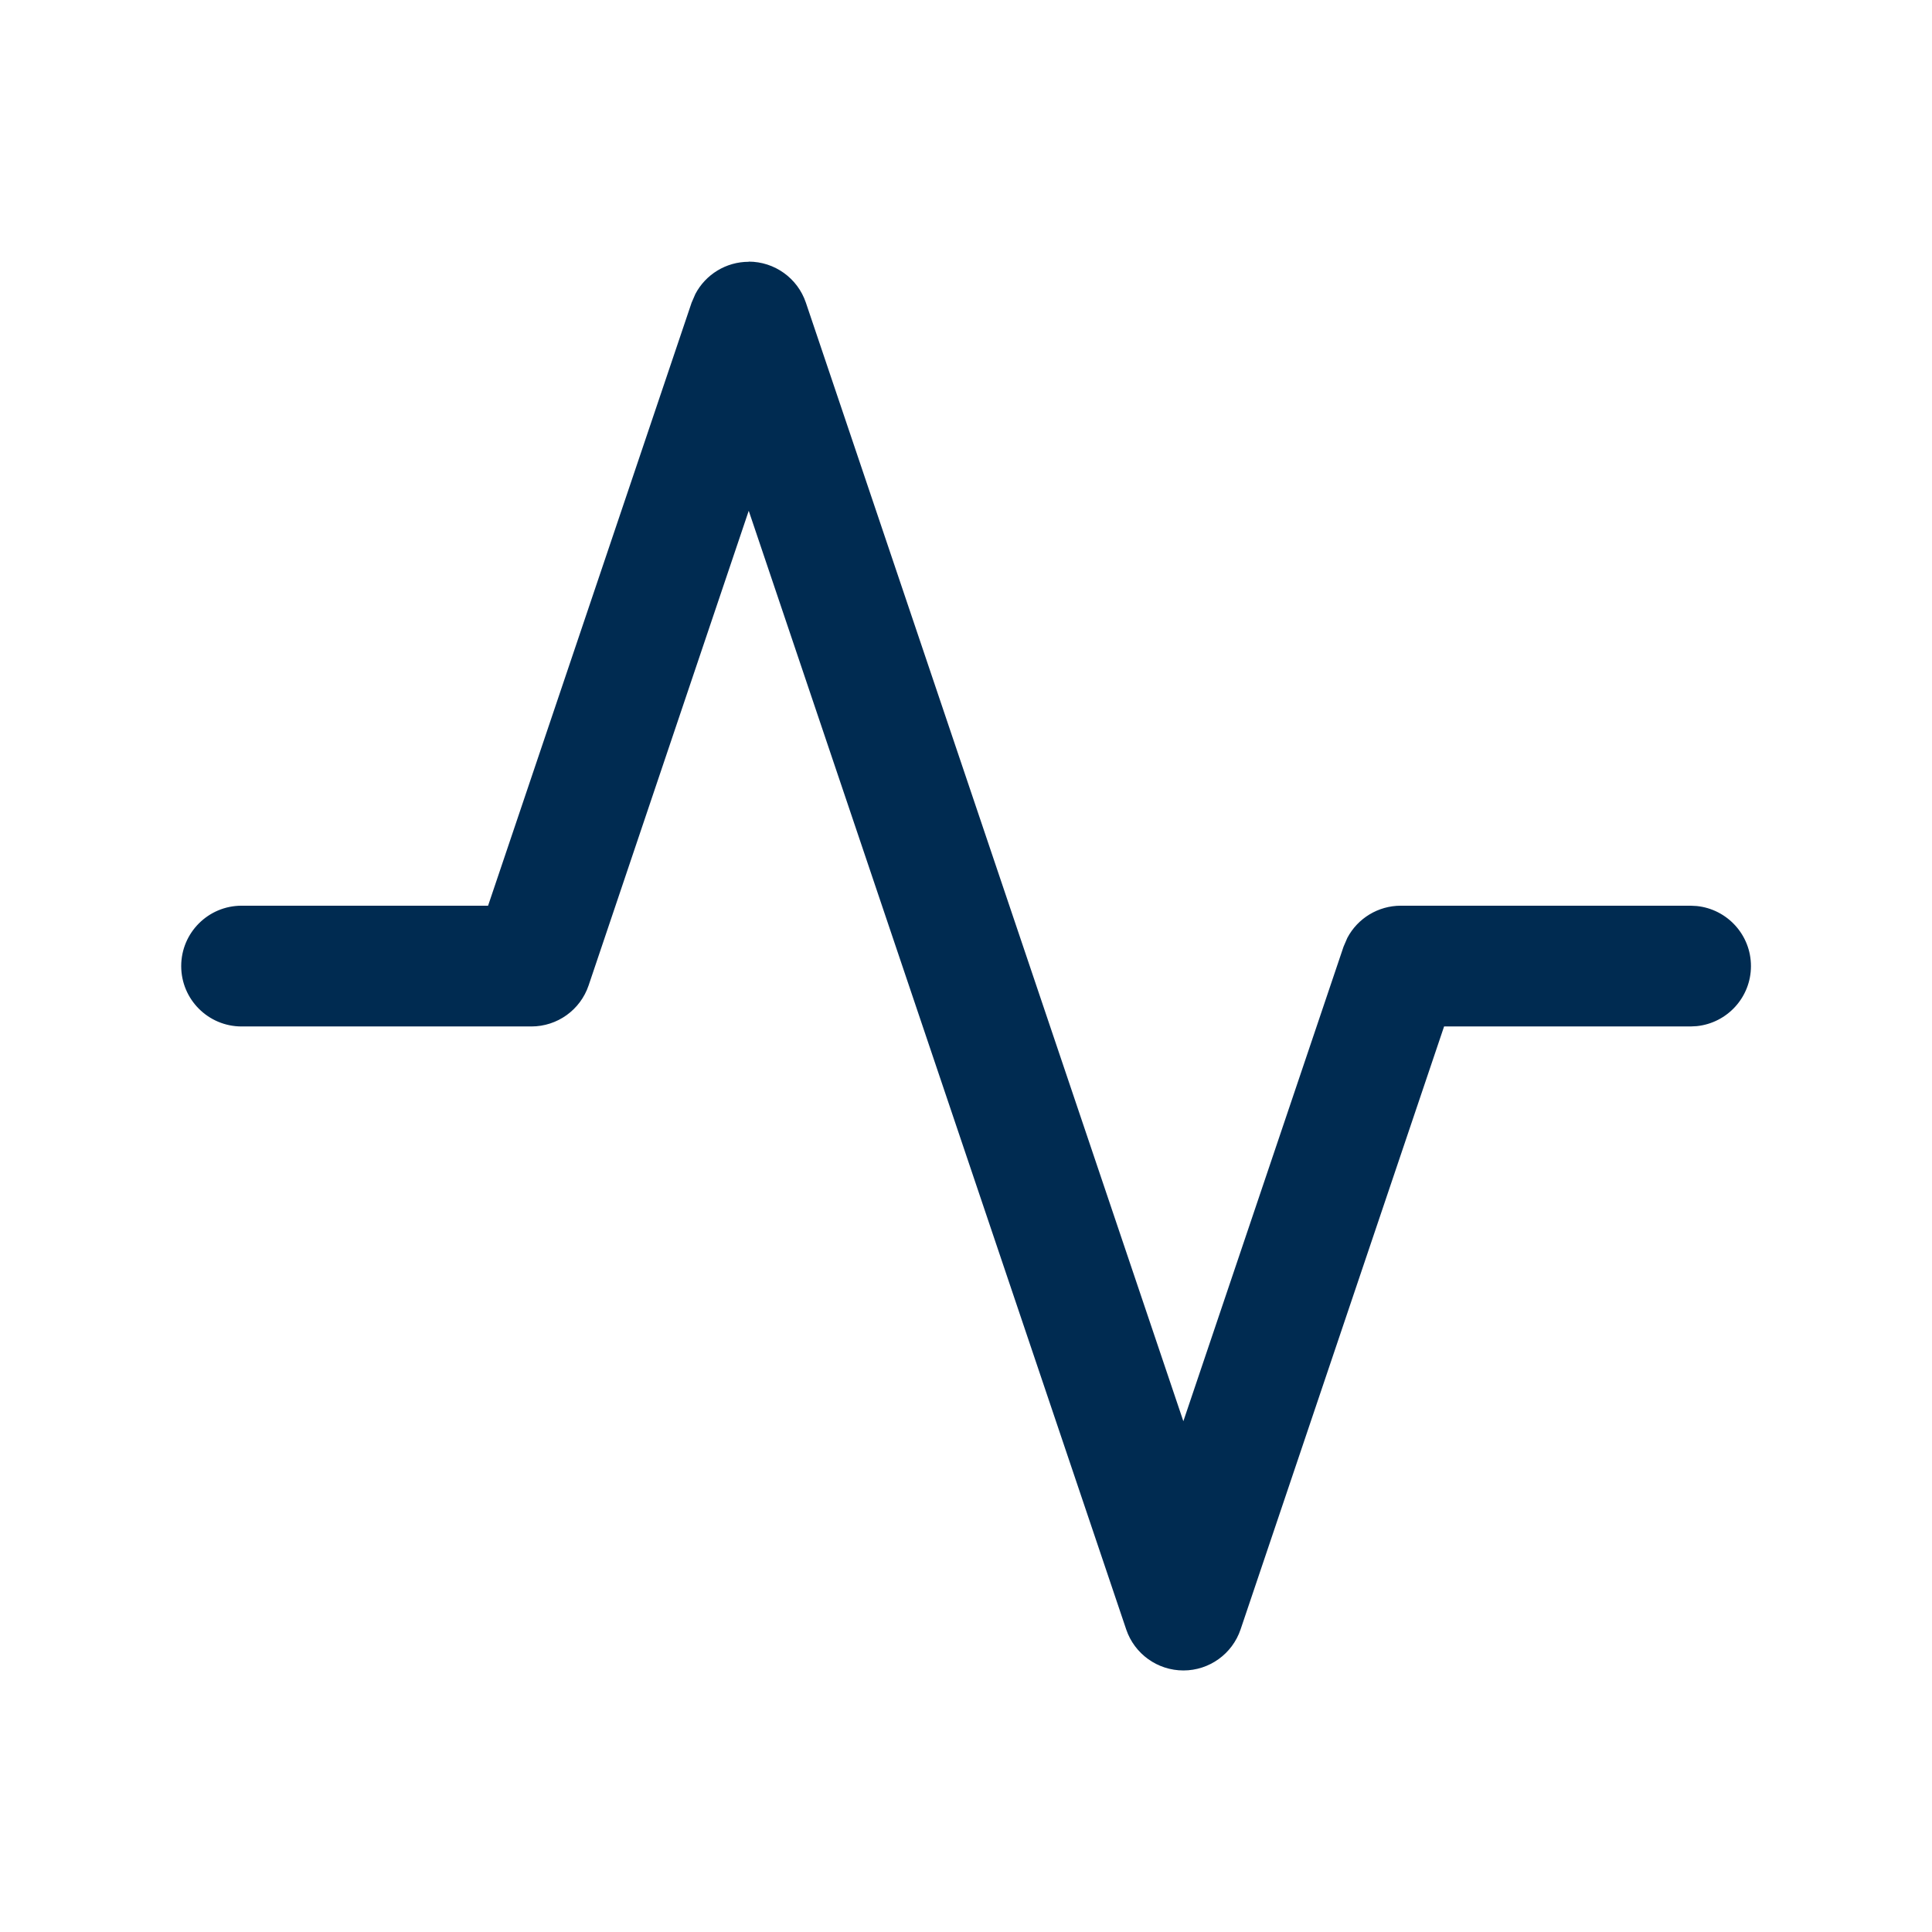
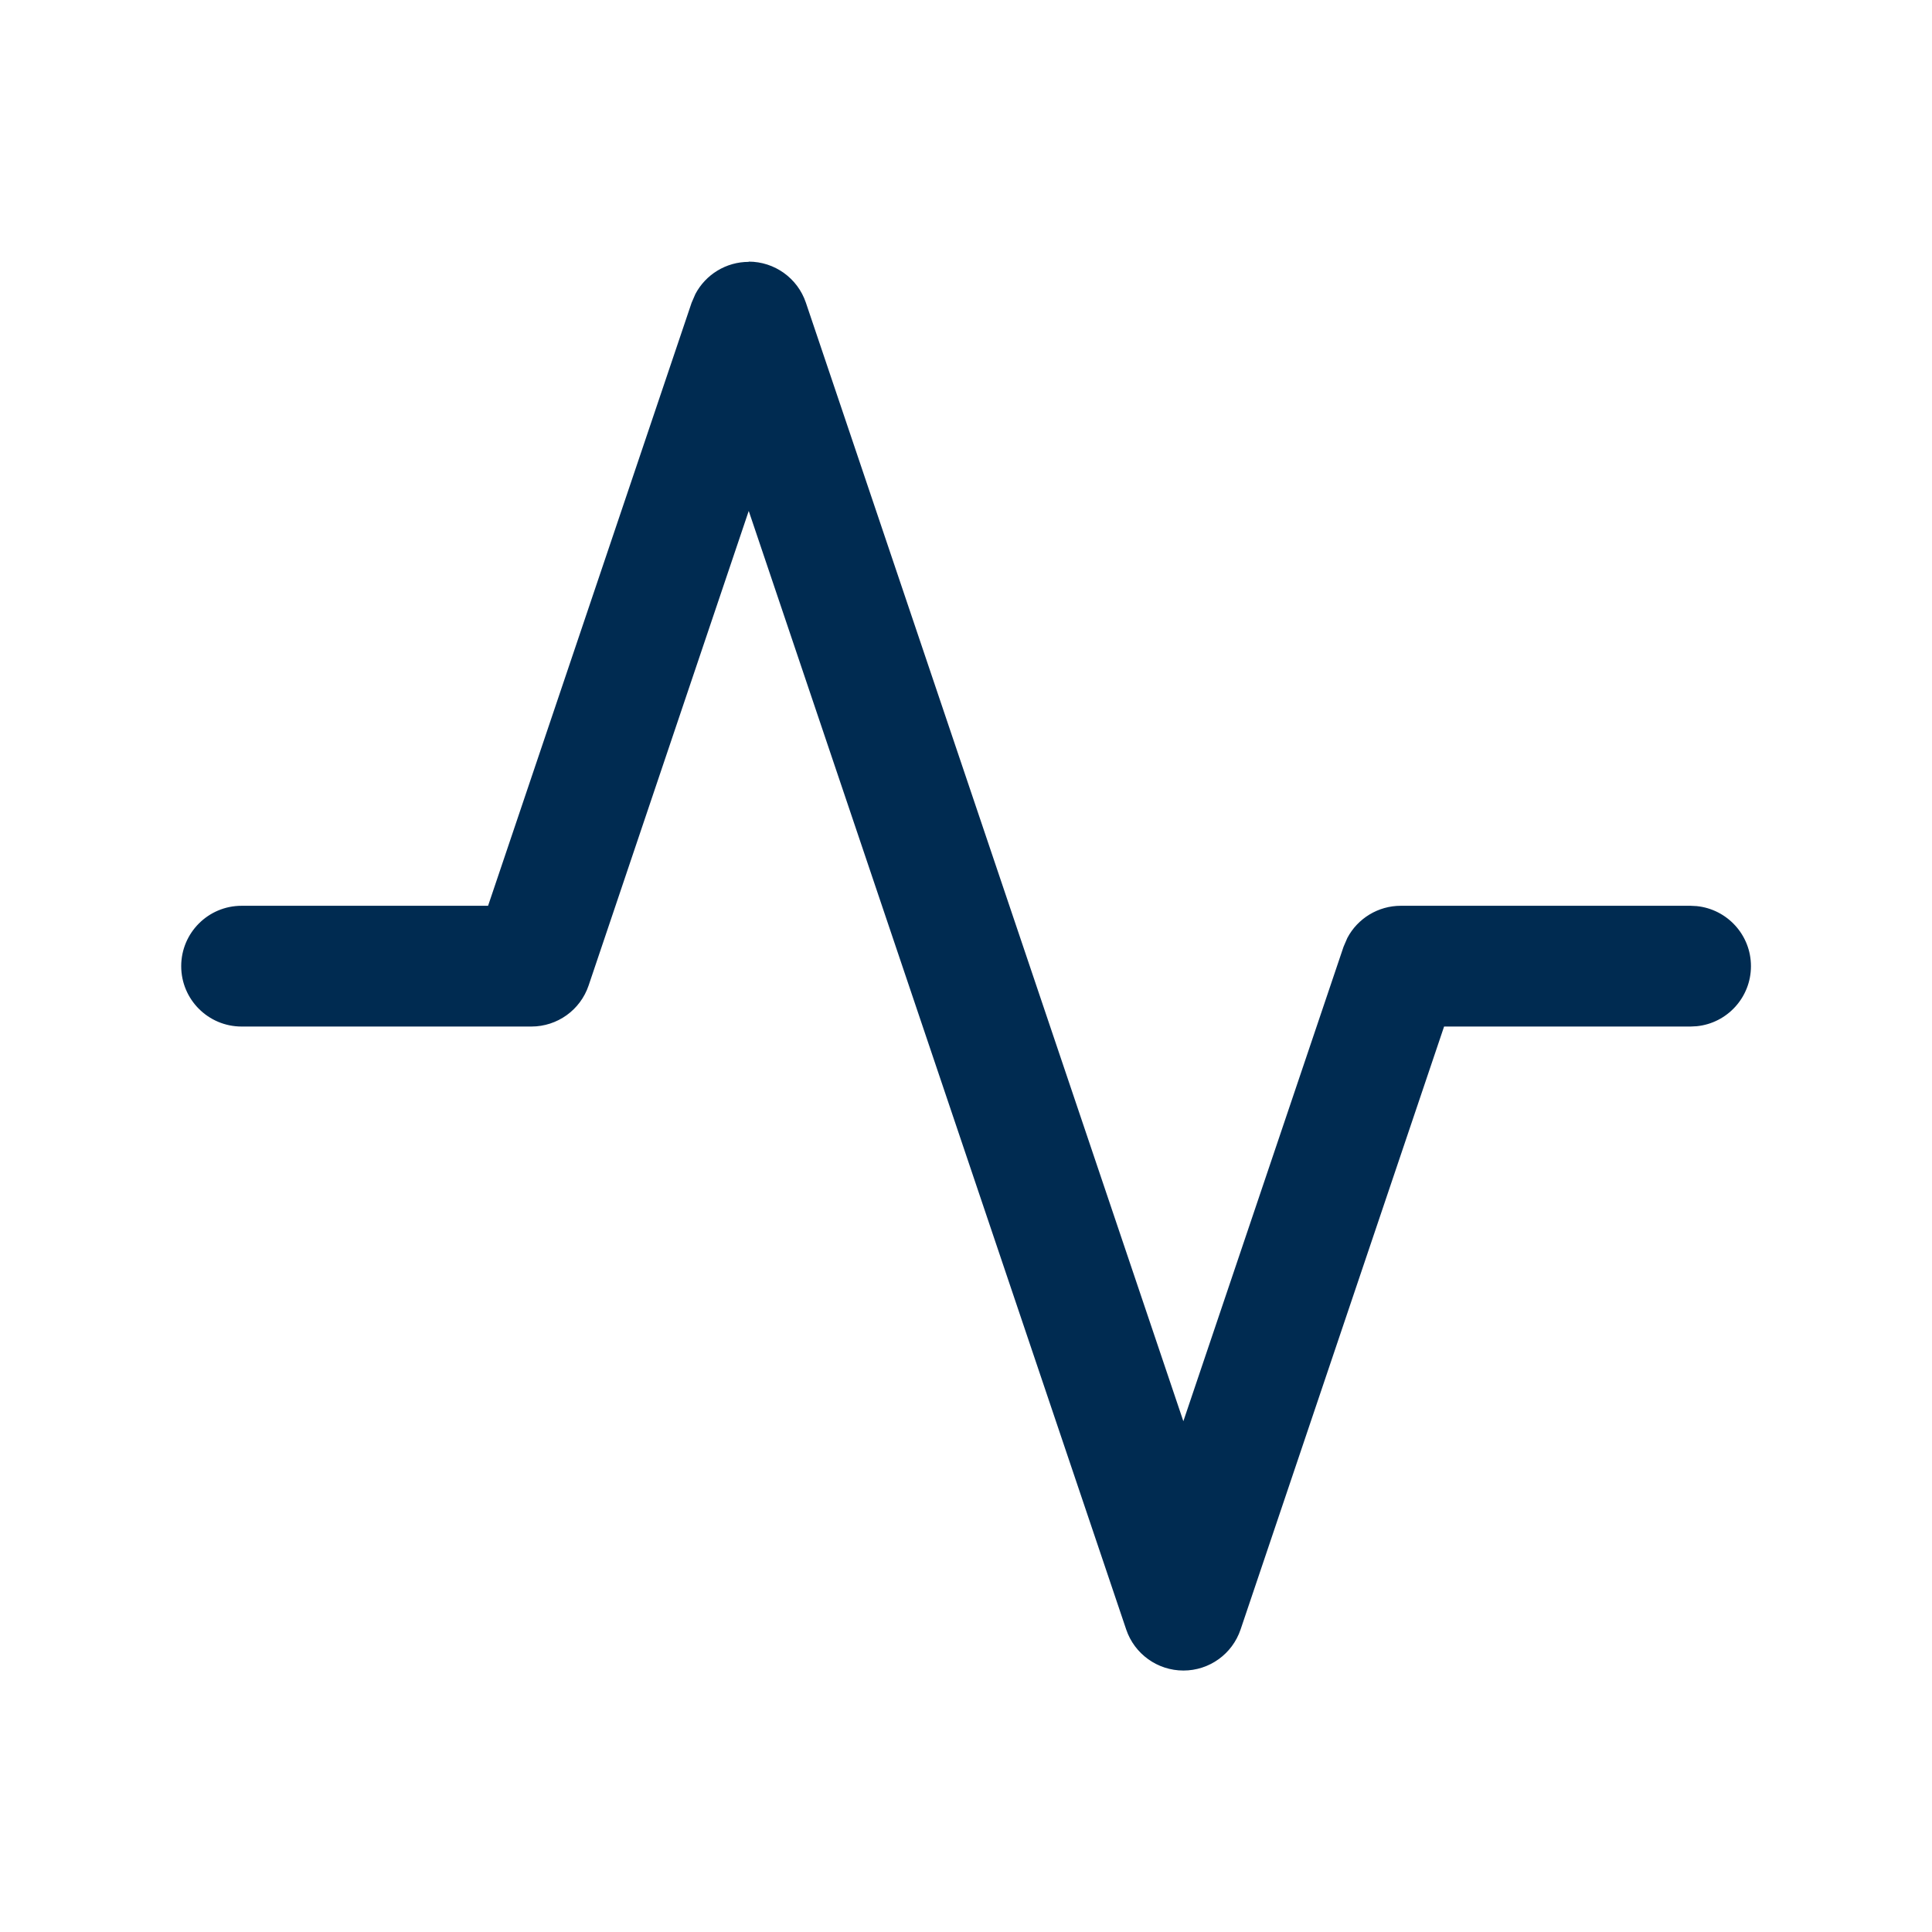
<svg xmlns="http://www.w3.org/2000/svg" width="24" height="24" viewBox="0 0 24 24" fill="none">
-   <path d="M9.3,3.25c0.322,0 0.608,0.205 0.711,0.51l4.689,13.895l1.99,-5.895l0.047,-0.109c0.128,-0.243 0.383,-0.4 0.664,-0.4h3.6l0.077,0.004c0.378,0.039 0.673,0.358 0.673,0.746c0,0.388 -0.295,0.707 -0.673,0.746l-0.077,0.004h-3.062l-2.528,7.49c-0.103,0.305 -0.389,0.51 -0.71,0.51c-0.322,0 -0.608,-0.205 -0.711,-0.51l-4.689,-13.896l-1.989,5.896c-0.103,0.305 -0.389,0.51 -0.711,0.51h-3.6c-0.414,0 -0.75,-0.336 -0.75,-0.75c0,-0.414 0.336,-0.75 0.75,-0.75h3.062l2.528,-7.49l0.047,-0.109c0.128,-0.243 0.382,-0.4 0.663,-0.4z" fill="#002B51" />
+   <path d="M9.3,3.25c0.322,0 0.608,0.205 0.711,0.51l4.689,13.895l1.99,-5.894l0.047,-0.109c0.128,-0.243 0.383,-0.4 0.664,-0.4h3.6l0.077,0.004c0.378,0.039 0.673,0.358 0.673,0.746c0,0.388 -0.295,0.708 -0.673,0.746l-0.077,0.004h-3.062l-2.528,7.49c-0.103,0.305 -0.388,0.51 -0.71,0.51c-0.322,0 -0.608,-0.205 -0.711,-0.51l-4.689,-13.895l-1.989,5.895c-0.103,0.305 -0.389,0.51 -0.711,0.51h-3.6c-0.414,0 -0.75,-0.336 -0.75,-0.75c0,-0.414 0.336,-0.75 0.75,-0.75h3.062l2.528,-7.49l0.047,-0.109c0.128,-0.243 0.382,-0.4 0.663,-0.4z" fill="#002B51" />
</svg>
